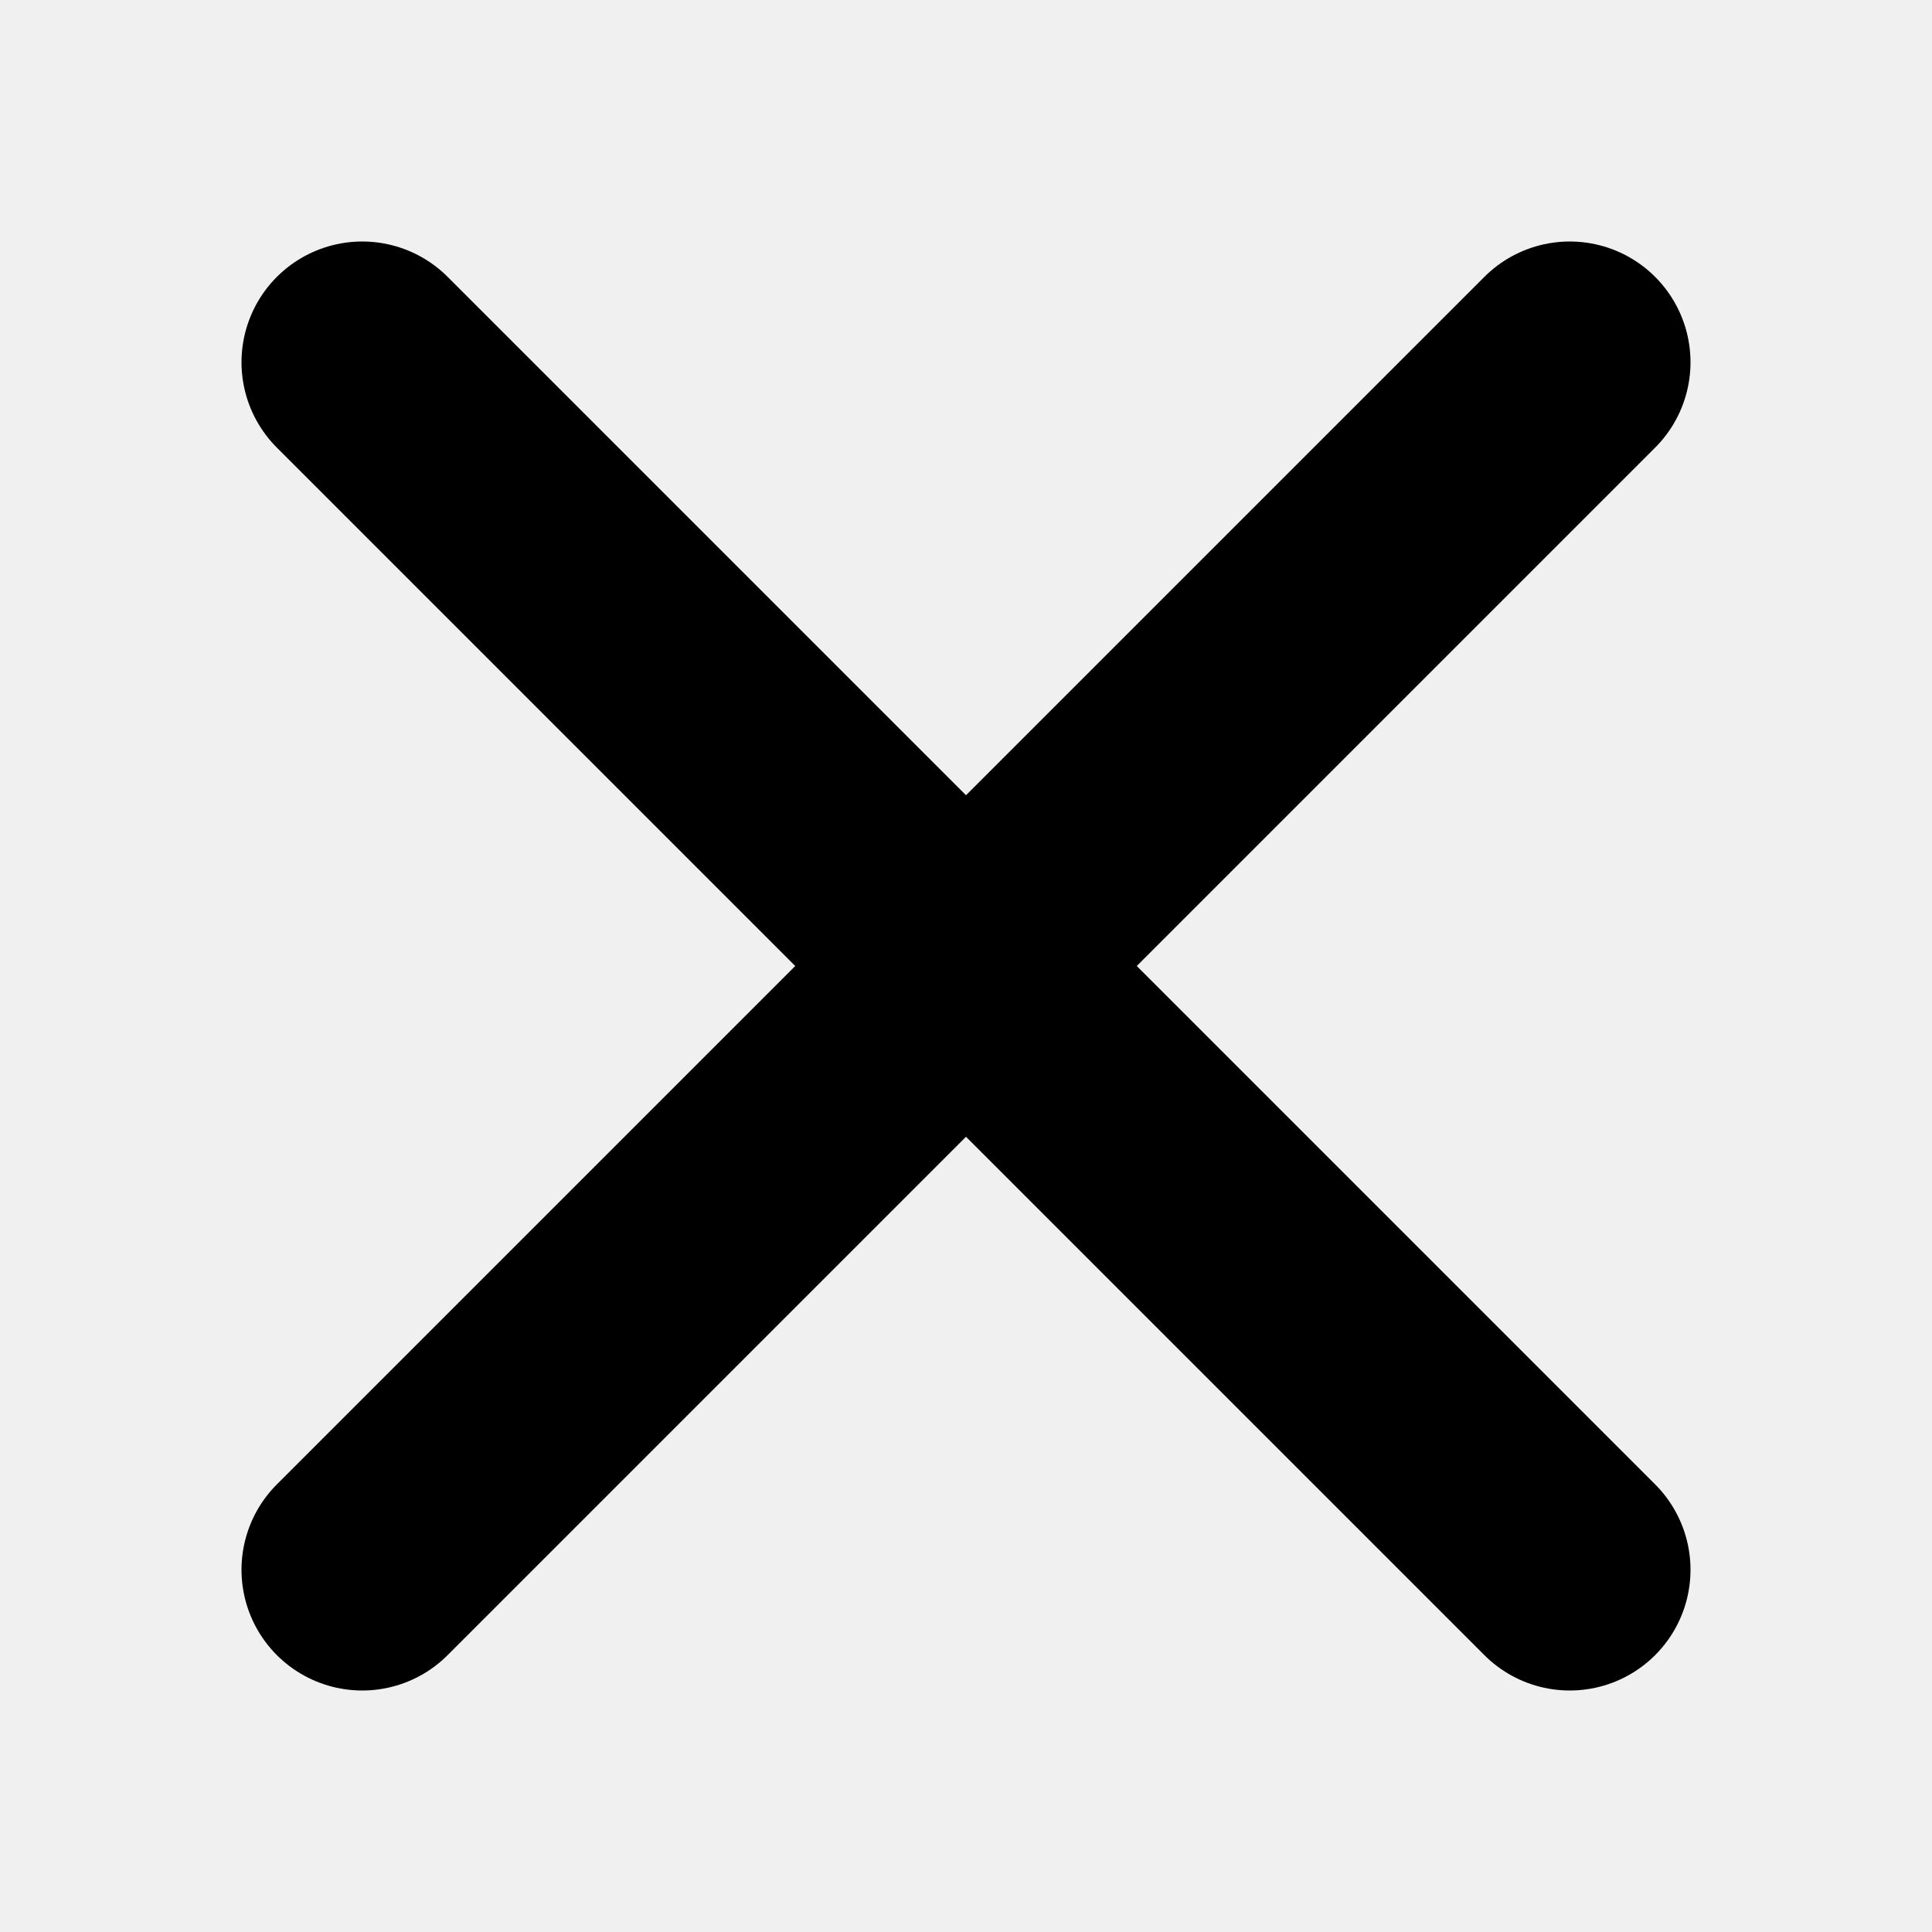
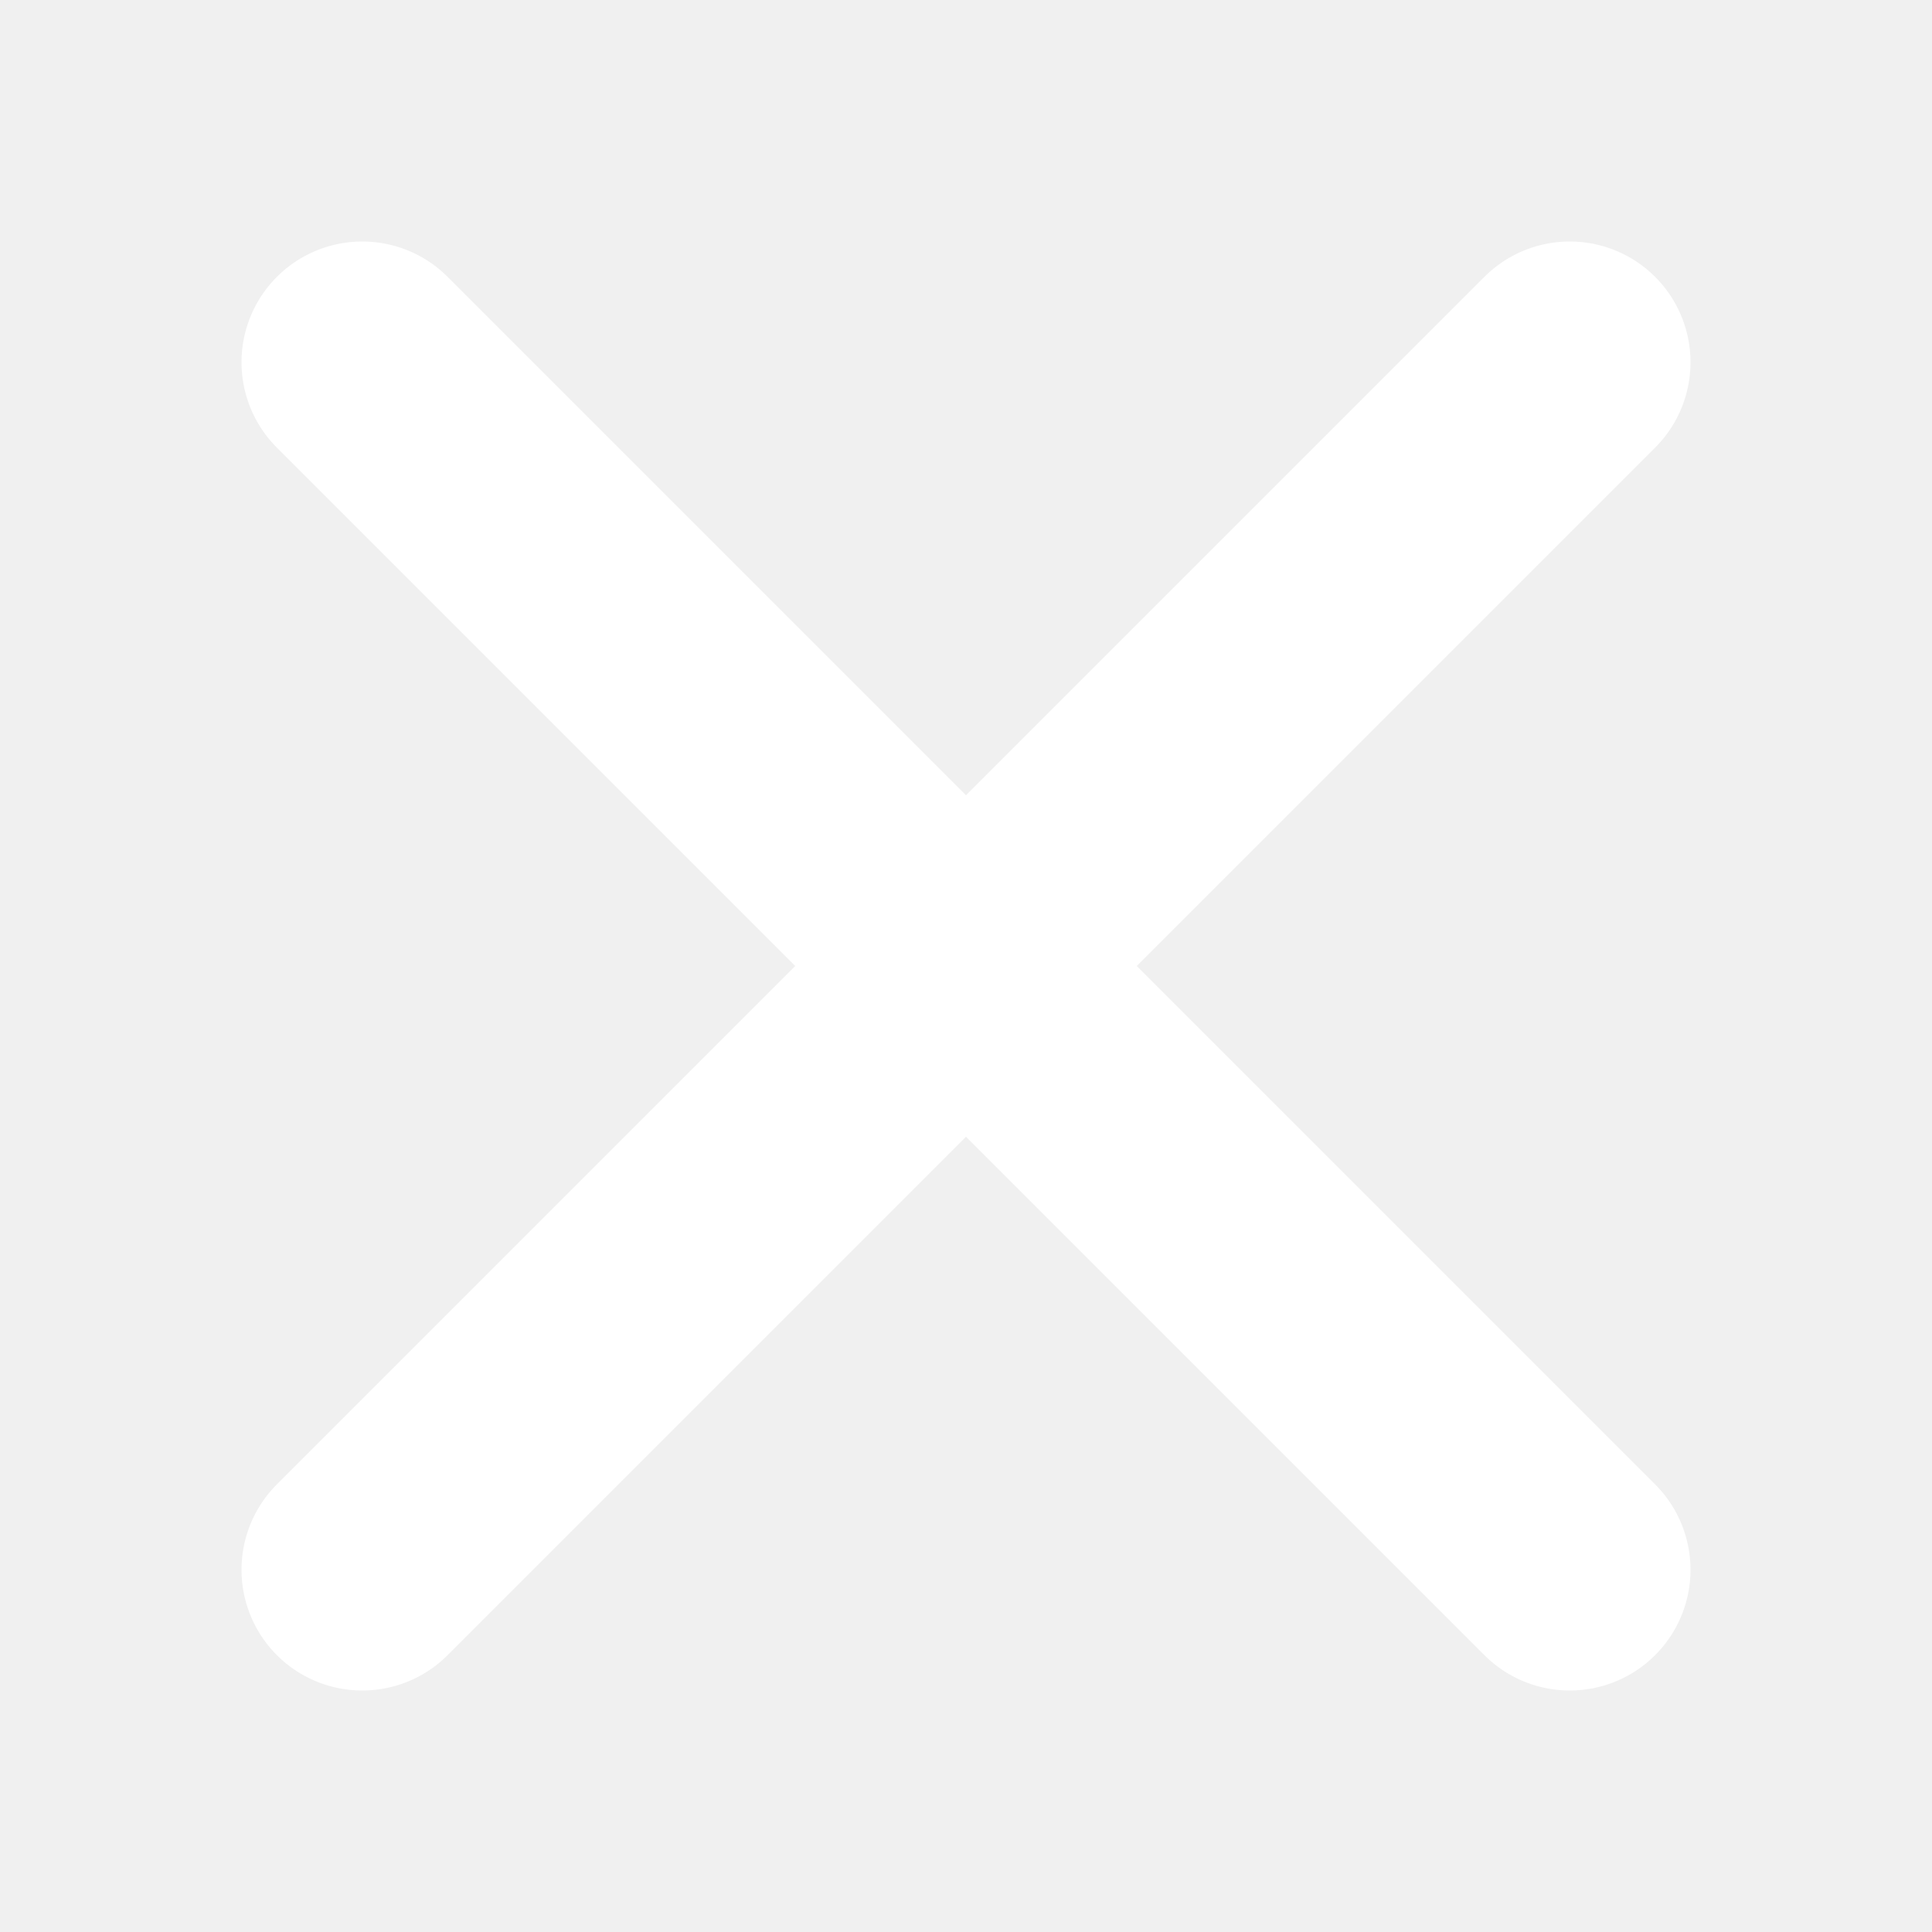
<svg xmlns="http://www.w3.org/2000/svg" width="16" height="16" viewBox="0 0 16 16" fill="none">
-   <path d="M3 3L13 13" stroke="#000" stroke-width="2" stroke-linecap="round" />
-   <path d="M13 3L3 13" stroke="#000" stroke-width="2" stroke-linecap="round" />
+   <path d="M3 3L13 13" stroke="#fff" stroke-width="2" stroke-linecap="round" />
+   <path d="M13 3L3 13" stroke="#fff" stroke-width="2" stroke-linecap="round" />
</svg>
